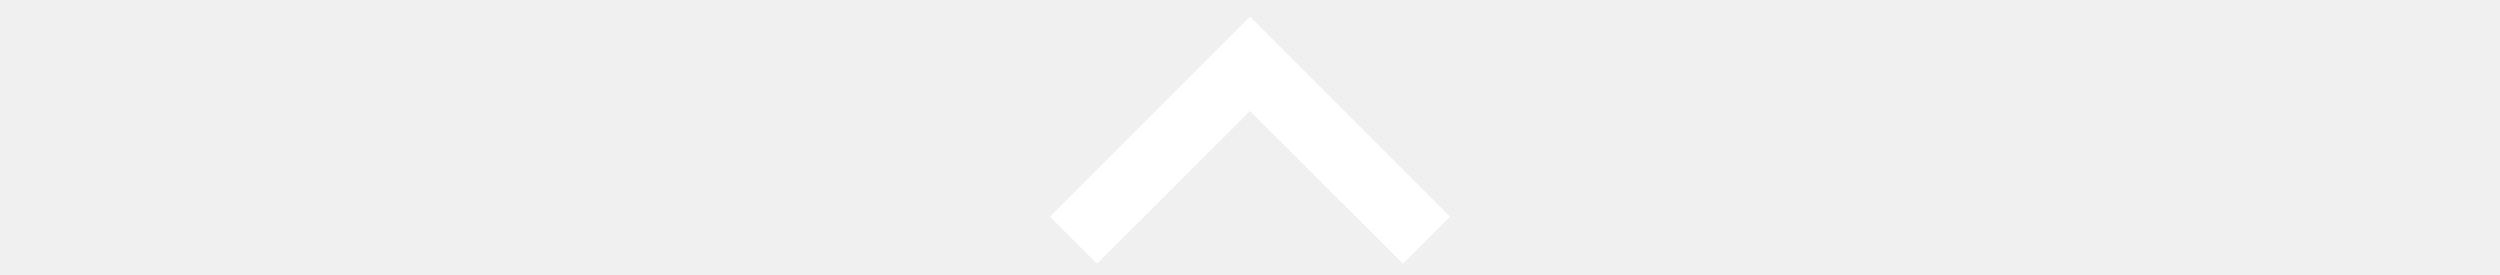
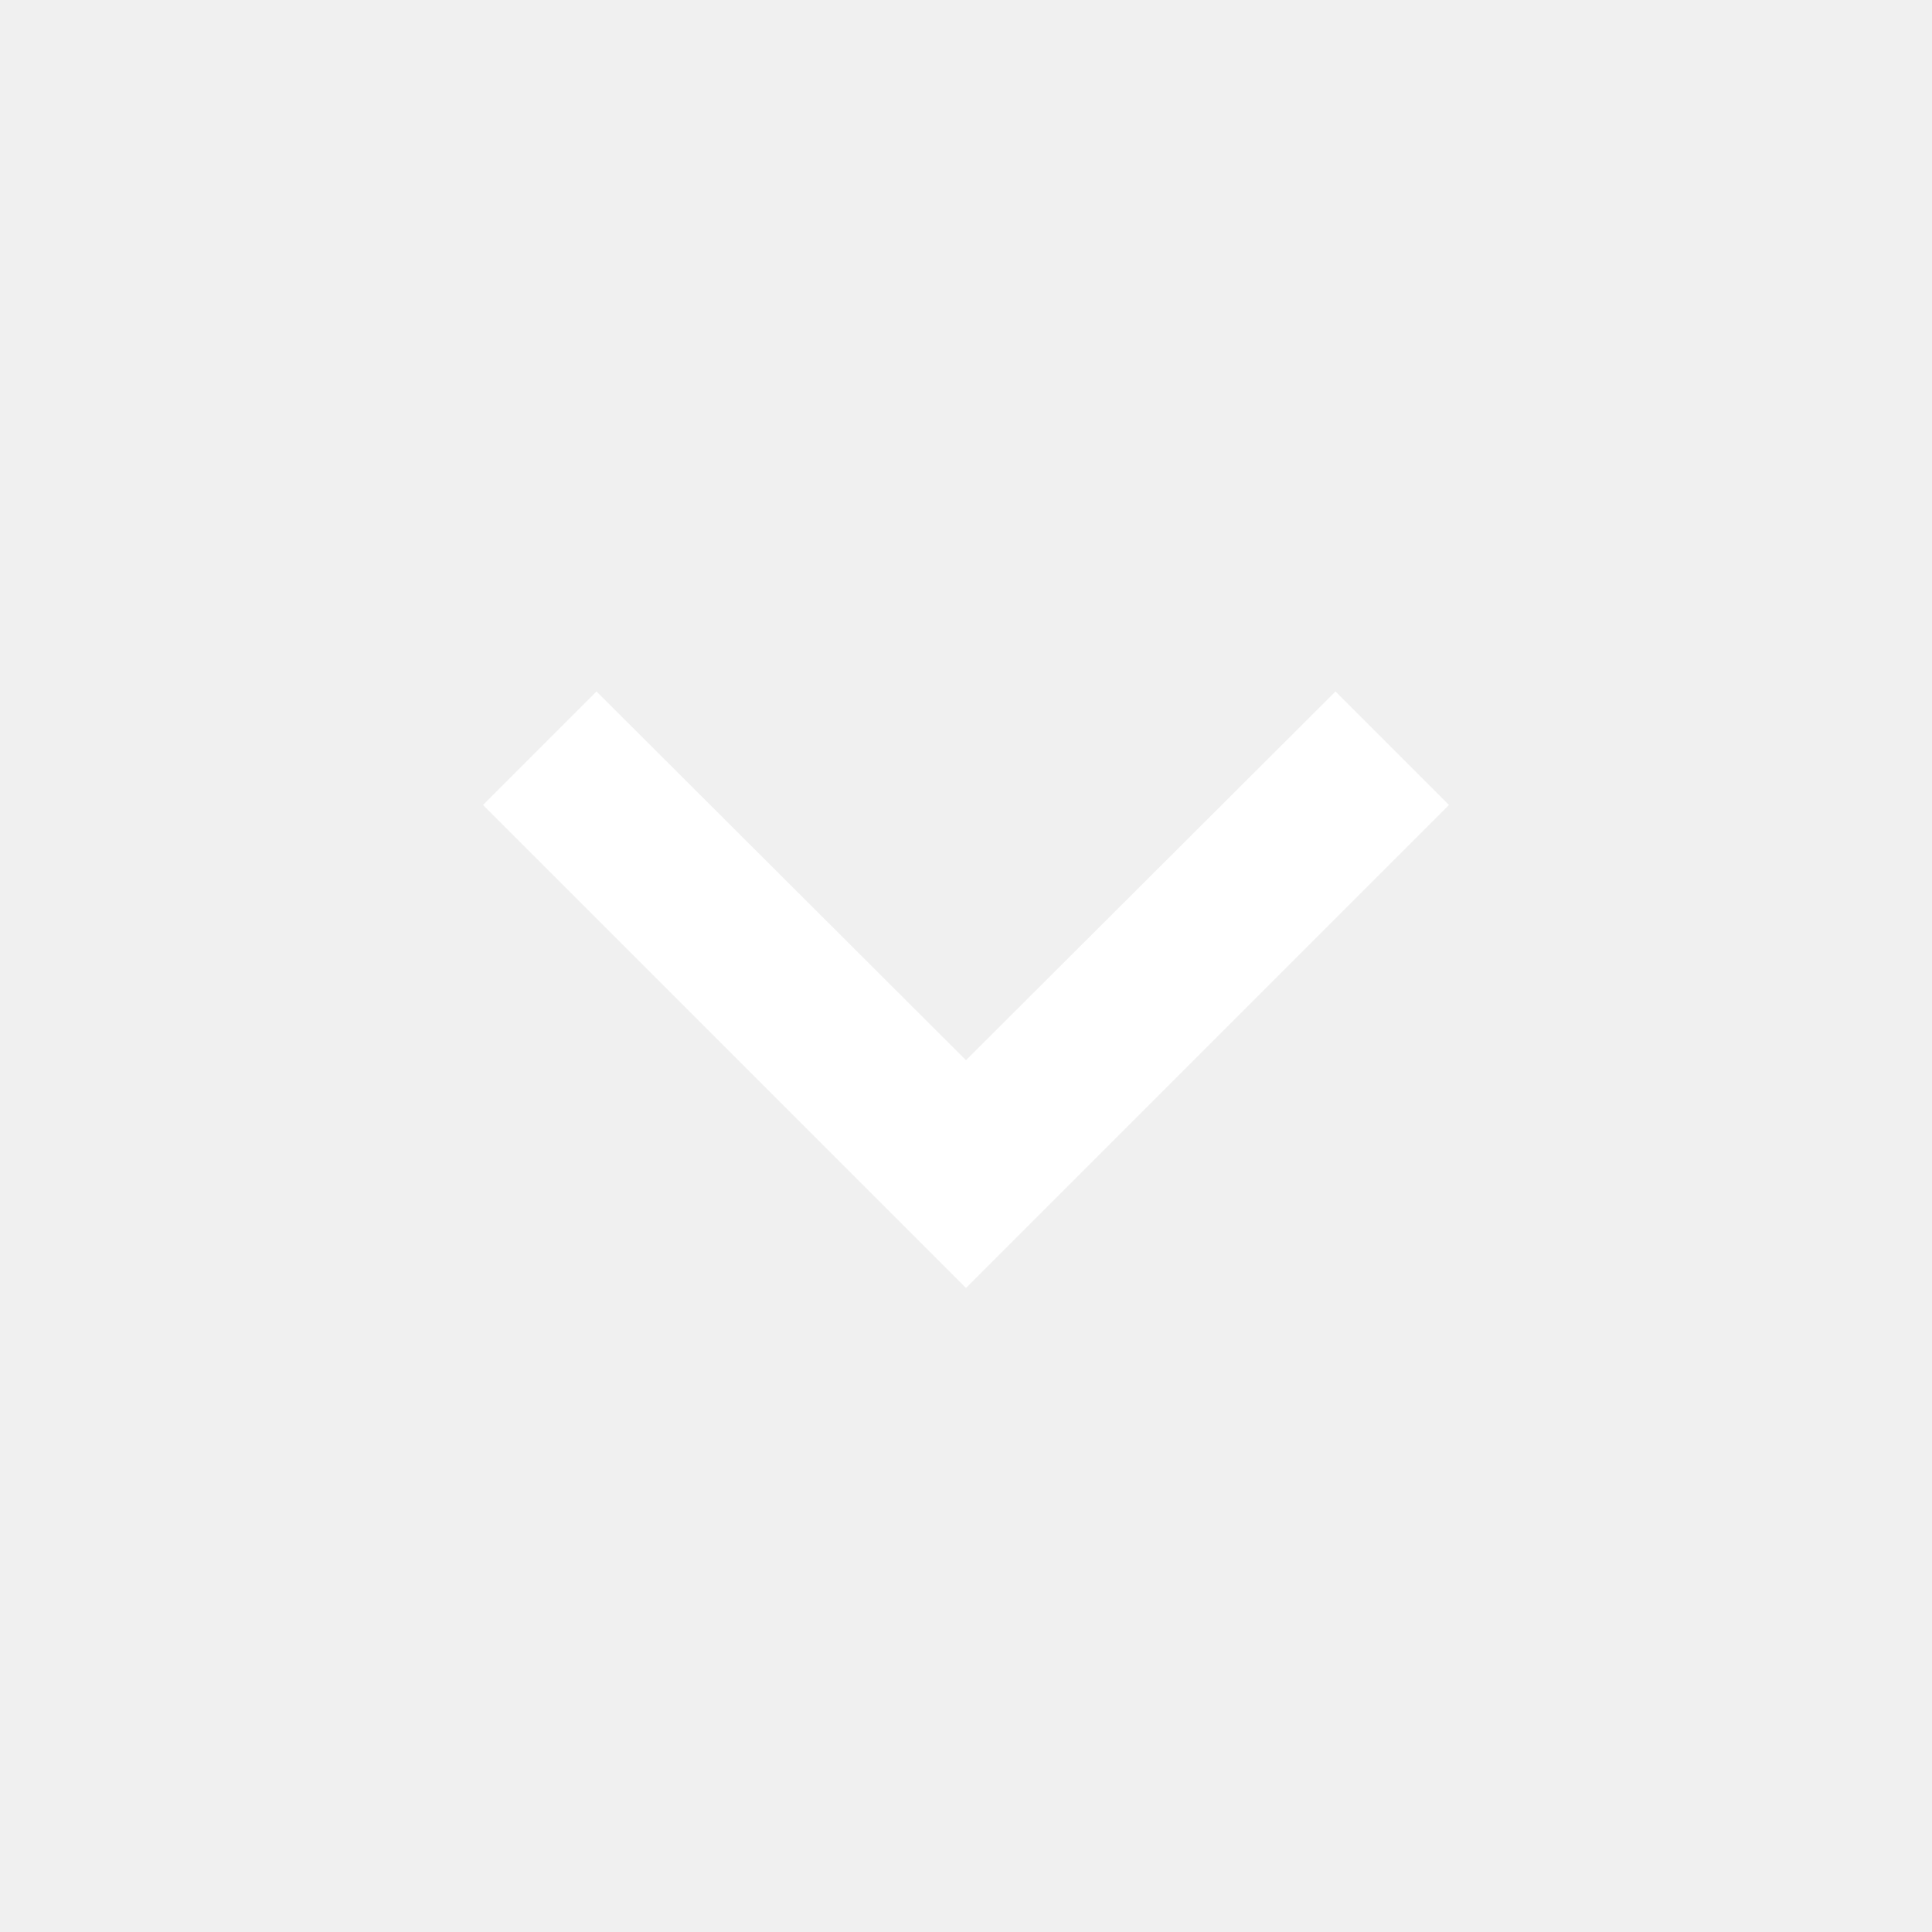
- <svg xmlns="http://www.w3.org/2000/svg" width="100" height="11" viewBox="0 0 16 11" fill="none">
-   <path d="M1.88 10.547L8 4.44L14.12 10.547L16 8.667L8 0.667L1.64355e-07 8.667L1.88 10.547Z" fill="white" />
+ <svg xmlns="http://www.w3.org/2000/svg" width="32" height="32" viewBox="0 0 32 32" fill="none">
+   <g clip-path="url(#clip0_120_430)">
+     <path d="M22.12 11.453L16 17.56L9.88 11.453L8 13.333L16 21.333L24 13.333L22.12 11.453Z" fill="white" />
+   </g>
+   <defs>
+     <clipPath id="clip0_120_430">
+       <rect width="32" height="32" fill="white" />
+     </clipPath>
+   </defs>
</svg>
